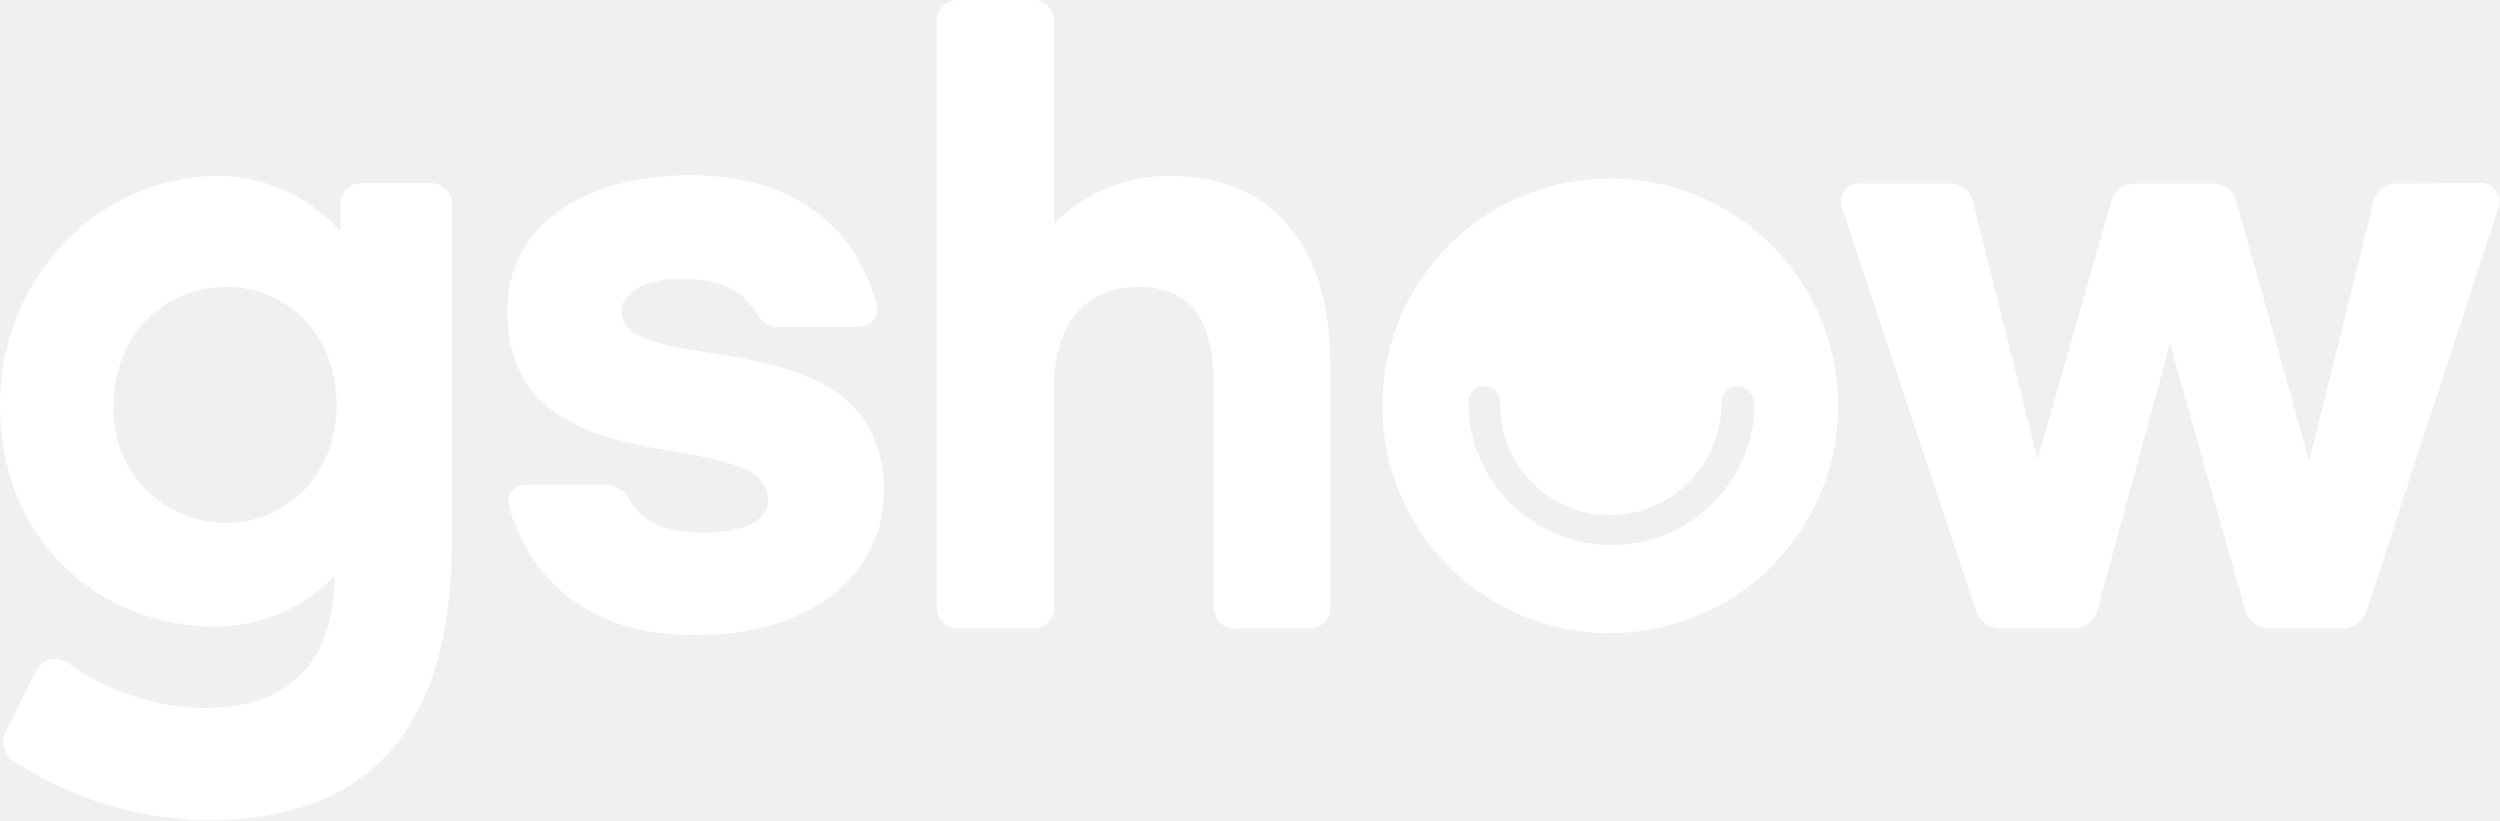
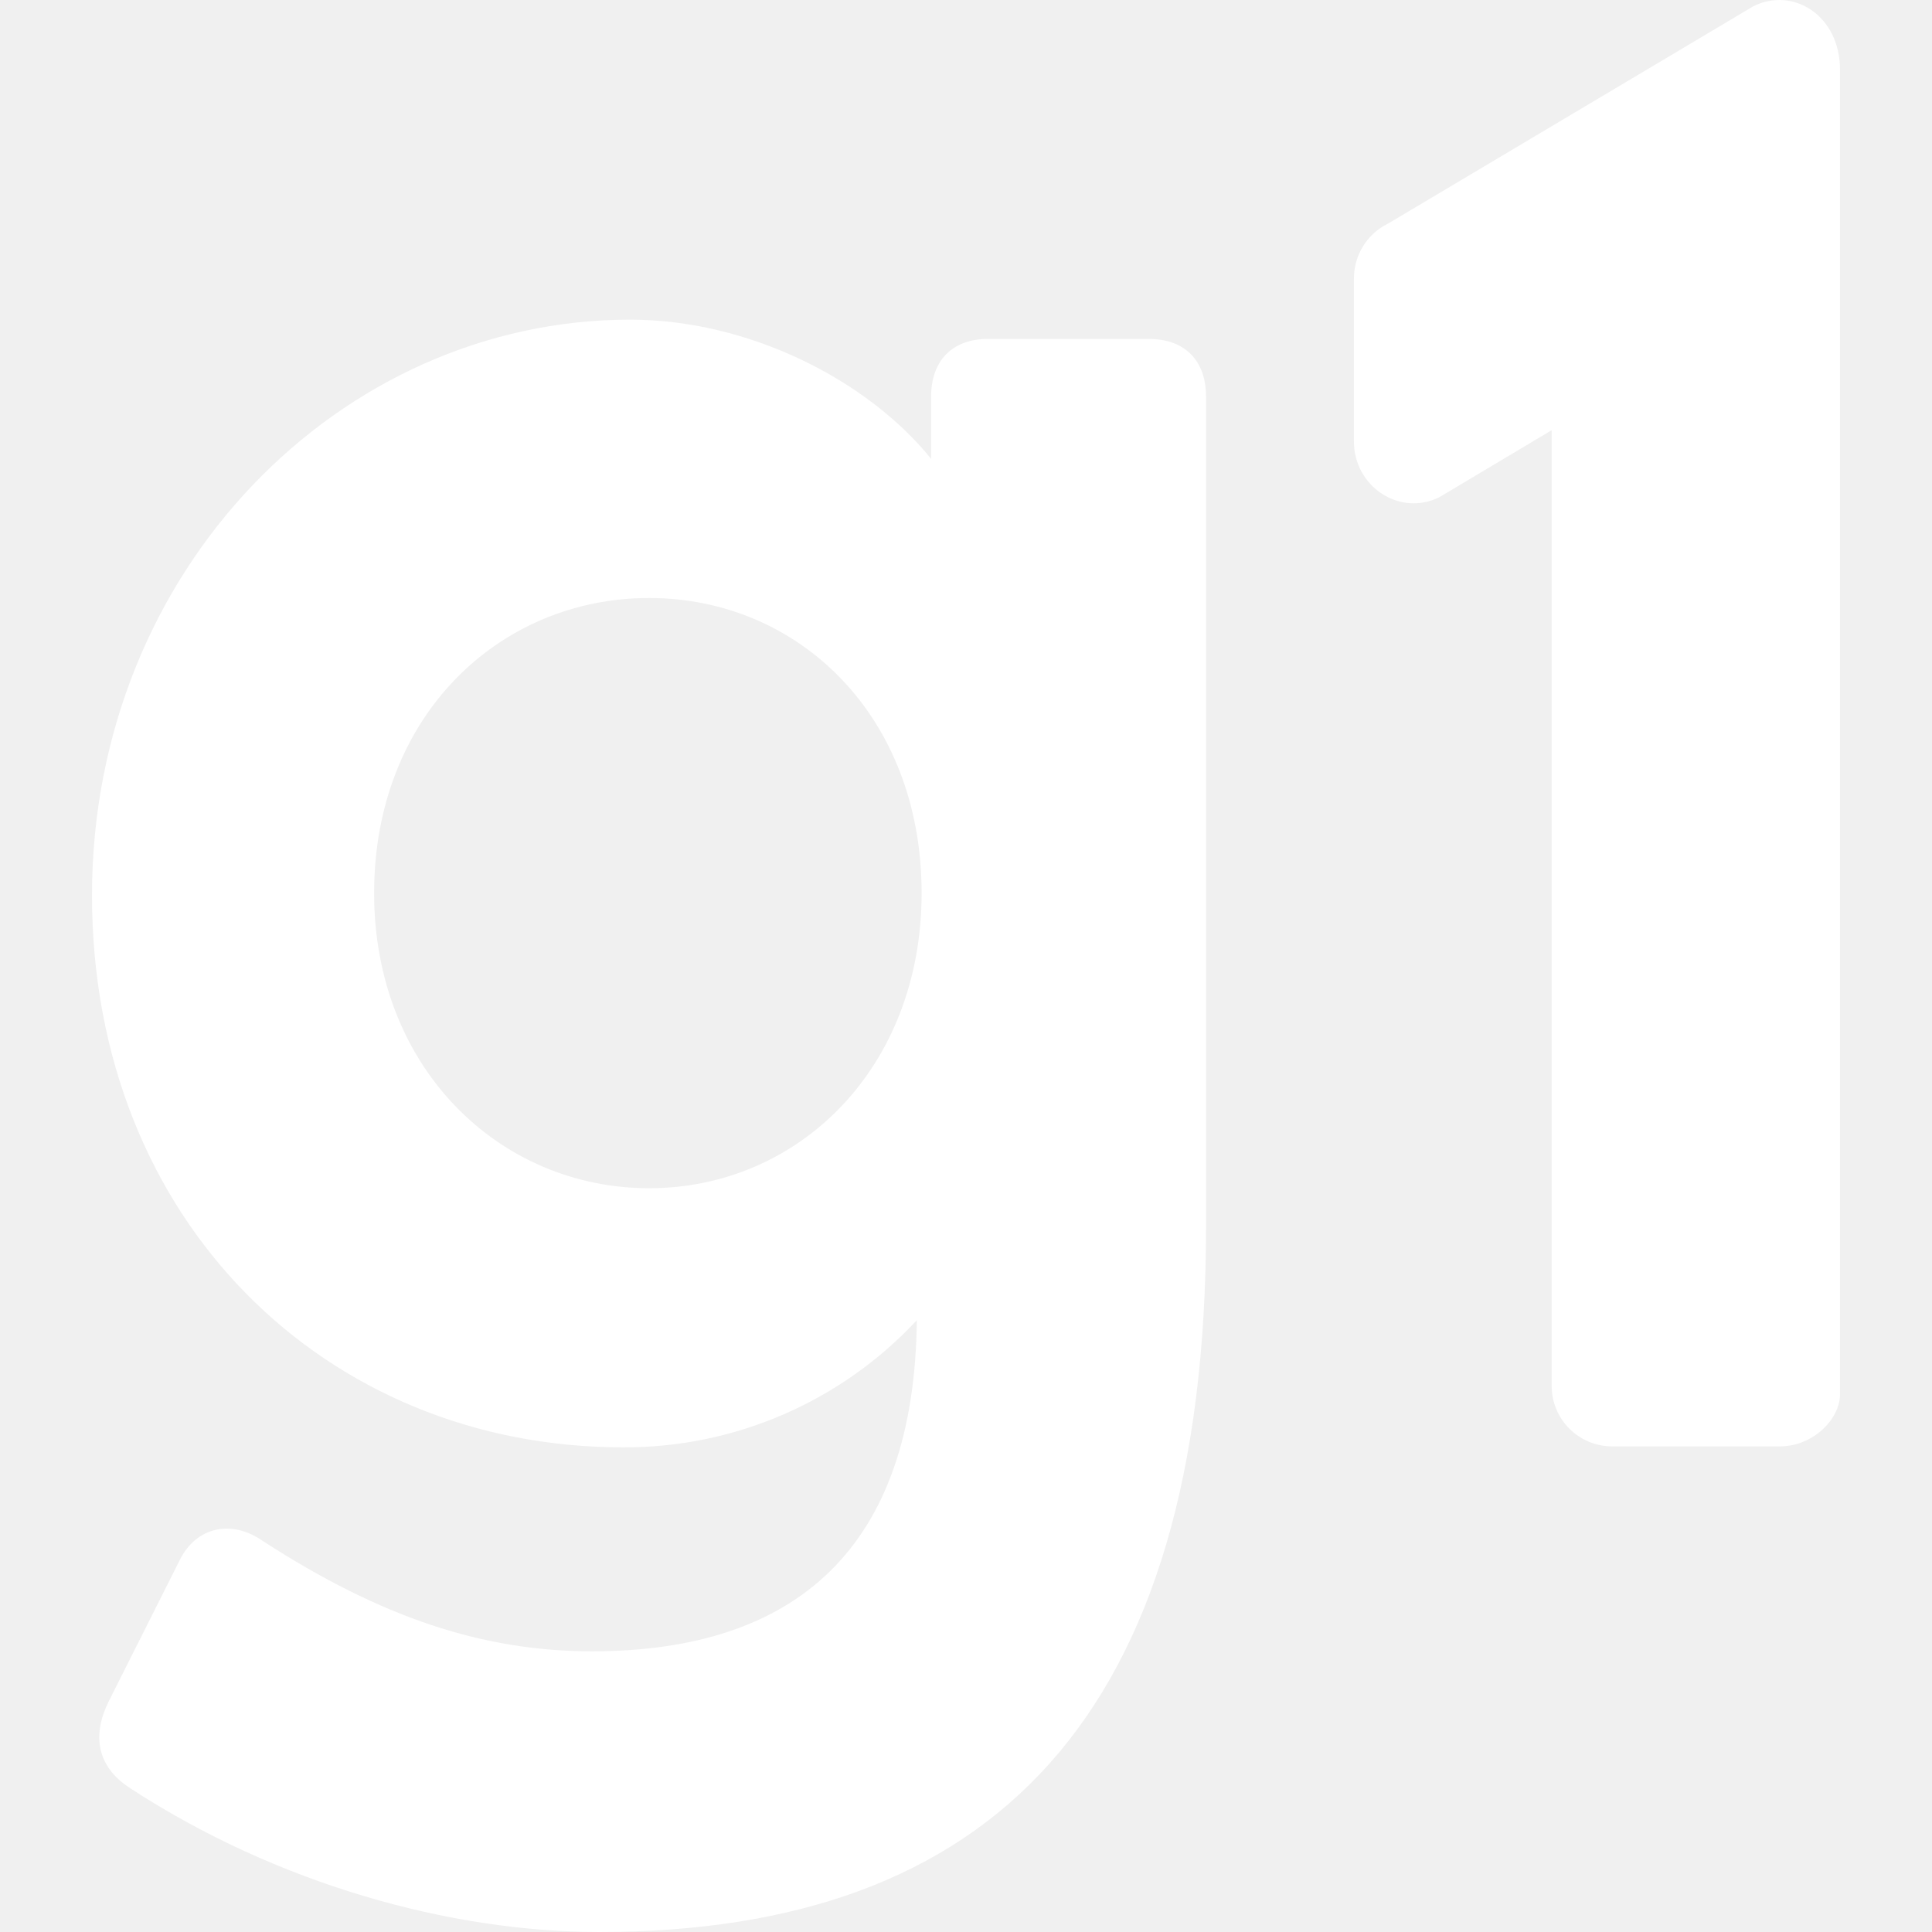
- <svg xmlns="http://www.w3.org/2000/svg" viewBox="0 0 512 168" fill="none">
-   <path d="M87.845 37.53C88.481 37.469 89.122 37.549 89.723 37.765C90.325 37.98 90.871 38.325 91.322 38.776C91.774 39.227 92.12 39.772 92.336 40.371C92.552 40.971 92.633 41.611 92.572 42.246V110.232C92.572 150.643 74.648 168 42.15 168C28.347 167.754 14.886 163.671 3.283 156.21C2.682 155.88 2.156 155.43 1.738 154.887C1.32 154.345 1.018 153.723 0.852 153.059C0.685 152.395 0.658 151.704 0.771 151.029C0.884 150.355 1.136 149.71 1.51 149.137L7.288 137.544C7.568 136.92 7.991 136.37 8.521 135.937C9.051 135.503 9.674 135.199 10.342 135.046C11.01 134.894 11.705 134.898 12.371 135.059C13.037 135.219 13.657 135.532 14.181 135.972C22.198 141.643 31.733 144.791 41.559 145.01C58.497 145.01 68.346 136.561 68.542 117.895C65.405 121.208 61.617 123.843 57.416 125.634C53.214 127.426 48.688 128.336 44.119 128.309C19.499 128.309 0 109.839 0 83.116C0 56.393 20.681 36.023 44.71 36.023C49.448 36.065 54.124 37.101 58.434 39.065C62.743 41.028 66.59 43.875 69.724 47.42V42.246C69.663 41.611 69.744 40.971 69.96 40.371C70.175 39.772 70.522 39.227 70.974 38.776C71.425 38.325 71.971 37.98 72.573 37.765C73.174 37.549 73.815 37.469 74.451 37.53H87.845ZM68.936 82.919C68.936 68.379 58.694 58.751 46.286 58.751C33.877 58.751 23.307 68.379 23.307 82.919C23.137 86.033 23.606 89.148 24.685 92.075C25.763 95.001 27.429 97.677 29.58 99.94C31.731 102.202 34.322 104.003 37.194 105.232C40.067 106.461 43.16 107.092 46.286 107.088C58.694 107.088 68.936 97.263 68.936 82.919ZM104.389 104.337C103.405 101.062 105.177 99.228 108.525 99.228H123.888C124.969 99.217 126.029 99.521 126.939 100.103C127.849 100.685 128.568 101.519 129.009 102.503C131.373 106.236 134.721 109.053 144.175 109.053C151.857 109.053 157.306 106.891 157.306 102.503C157.306 85.801 103.93 101.717 103.93 63.598C103.93 46.896 118.505 35.892 141.549 35.892C162.23 35.892 174.836 46.11 179.366 61.633C180.351 64.908 178.578 66.938 175.23 66.938H159.538C157.175 66.938 156.256 66.152 154.614 63.663C152.054 59.733 148.312 57.113 139.054 57.113C131.57 57.113 127.237 60.388 127.237 63.663C127.237 78.4 181.007 63.663 181.007 100.603C181.007 118.484 164.856 130.077 142.994 130.077C119.555 130.274 108.722 117.895 104.389 104.337ZM272.463 74.47V123.986C272.521 124.608 272.443 125.236 272.235 125.826C272.026 126.416 271.692 126.953 271.255 127.401C270.818 127.85 270.289 128.198 269.704 128.423C269.119 128.647 268.492 128.742 267.867 128.702H253.292C252.656 128.763 252.014 128.682 251.413 128.467C250.812 128.251 250.266 127.906 249.814 127.455C249.362 127.005 249.016 126.46 248.8 125.86C248.584 125.26 248.504 124.62 248.565 123.986V78.4C248.565 65.301 243.641 58.751 233.005 58.751C222.369 58.751 215.869 66.414 215.869 79.186V123.986C215.93 124.62 215.85 125.26 215.634 125.86C215.418 126.46 215.072 127.005 214.62 127.455C214.168 127.906 213.622 128.251 213.021 128.467C212.42 128.682 211.778 128.763 211.142 128.702H196.567C195.931 128.763 195.29 128.682 194.688 128.467C194.087 128.251 193.541 127.906 193.089 127.455C192.638 127.005 192.291 126.46 192.075 125.86C191.859 125.26 191.779 124.62 191.84 123.986V4.716C191.779 4.081 191.859 3.441 192.075 2.842C192.291 2.242 192.638 1.697 193.089 1.246C193.541 0.796 194.087 0.45 194.688 0.235C195.29 0.019 195.931 -0.061 196.567 -2.64607e-05H211.142C211.778 -0.061 212.42 0.019 213.021 0.235C213.622 0.45 214.168 0.796 214.62 1.246C215.072 1.697 215.418 2.242 215.634 2.842C215.85 3.441 215.93 4.081 215.869 4.716V45.848C218.994 42.666 222.737 40.154 226.869 38.464C231 36.775 235.434 35.944 239.898 36.023C260.382 36.023 272.463 50.302 272.463 74.47ZM283.099 83.116C283.099 70.765 288.017 58.92 296.771 50.187C305.525 41.454 317.398 36.547 329.778 36.547C342.159 36.547 354.032 41.454 362.786 50.187C371.54 58.92 376.458 70.765 376.458 83.116C376.458 95.466 371.54 107.311 362.786 116.045C354.032 124.778 342.159 129.684 329.778 129.684C317.398 129.684 305.525 124.778 296.771 116.045C288.017 107.311 283.099 95.466 283.099 83.116ZM359.125 82.33C359.125 81.461 358.78 80.628 358.164 80.014C357.548 79.4 356.713 79.055 355.843 79.055C354.972 79.055 354.137 79.4 353.522 80.014C352.906 80.628 352.56 81.461 352.56 82.33C352.63 88.398 350.285 94.247 346.039 98.594C341.793 102.94 335.993 105.429 329.91 105.516C326.881 105.53 323.88 104.936 321.087 103.769C318.293 102.601 315.764 100.884 313.65 98.72C311.536 96.556 309.881 93.99 308.783 91.174C307.685 88.358 307.166 85.35 307.259 82.33C307.259 81.461 306.913 80.628 306.298 80.014C305.682 79.4 304.847 79.055 303.976 79.055C303.106 79.055 302.271 79.4 301.655 80.014C301.04 80.628 300.694 81.461 300.694 82.33C300.694 90.095 303.786 97.541 309.289 103.032C314.793 108.522 322.258 111.607 330.041 111.607C337.824 111.607 345.289 108.522 350.793 103.032C356.296 97.541 359.388 90.095 359.388 82.33H359.125ZM507.634 37.53C508.307 37.427 508.995 37.51 509.625 37.769C510.254 38.027 510.801 38.452 511.206 38.998C511.612 39.544 511.86 40.19 511.924 40.866C511.989 41.542 511.868 42.223 511.573 42.835L484.787 124.706C484.476 125.908 483.756 126.964 482.749 127.693C481.743 128.423 480.513 128.779 479.272 128.702H465.09C463.881 128.78 462.683 128.428 461.71 127.709C460.736 126.989 460.05 125.949 459.773 124.772L444.41 70.344L429.572 124.772C429.295 125.949 428.608 126.989 427.635 127.709C426.661 128.428 425.463 128.78 424.254 128.702H410.073C408.84 128.782 407.617 128.435 406.612 127.719C405.607 127.003 404.881 125.961 404.558 124.772L377.377 42.901C377.083 42.288 376.961 41.607 377.026 40.931C377.091 40.255 377.339 39.609 377.744 39.064C378.149 38.518 378.696 38.093 379.326 37.834C379.955 37.575 380.643 37.493 381.316 37.595H399.043C400.263 37.501 401.474 37.875 402.426 38.643C403.378 39.41 404 40.511 404.164 41.722L417.295 94.119L432.264 41.722C432.489 40.54 433.127 39.477 434.065 38.721C435.003 37.965 436.179 37.566 437.385 37.595H453.01C454.225 37.524 455.424 37.907 456.371 38.67C457.318 39.434 457.945 40.521 458.131 41.722L472.903 94.381L486.034 41.722C486.198 40.511 486.82 39.41 487.772 38.643C488.724 37.875 489.935 37.501 491.155 37.595L507.634 37.53Z" fill="white" />
+ <svg xmlns="http://www.w3.org/2000/svg" fill="none" viewBox="0 0 42 42">
+   <path d="M30.167 4.866L38.12.134C38.99-.295 40 .345 40 1.512V30.31c0 .54-.585 1.133-1.307 1.133h-3.655a1.315 1.315 0 01-1.306-1.323V9.352l-2.444 1.458c-.868.426-1.855-.237-1.855-1.213V6.055c0-.507.285-.968.734-1.19zM14.11 25.831c-3.246 0-5.977-2.607-5.977-6.415 0-3.86 2.73-6.416 5.977-6.416 3.246 0 5.925 2.555 5.925 6.416 0 3.808-2.68 6.415-5.925 6.415zm7.368-18.463c-.773 0-1.236.469-1.236 1.251v1.356c-1.392-1.722-3.968-3.026-6.545-3.026C7.411 6.95 2 12.374 2 19.467c0 7.094 5.1 11.997 11.542 11.997a8.67 8.67 0 006.389-2.764c-.05 4.954-2.627 7.198-7.059 7.198-2.37 0-4.586-.731-7.161-2.4-.67-.469-1.443-.313-1.804.418L2.36 36.993c-.36.73-.257 1.408.464 1.877C6.02 40.956 9.782 42 13.028 42c8.502 0 13.19-4.643 13.19-15.335V8.62c0-.782-.463-1.251-1.236-1.251h-3.504z" fill="#fff" />
</svg>
